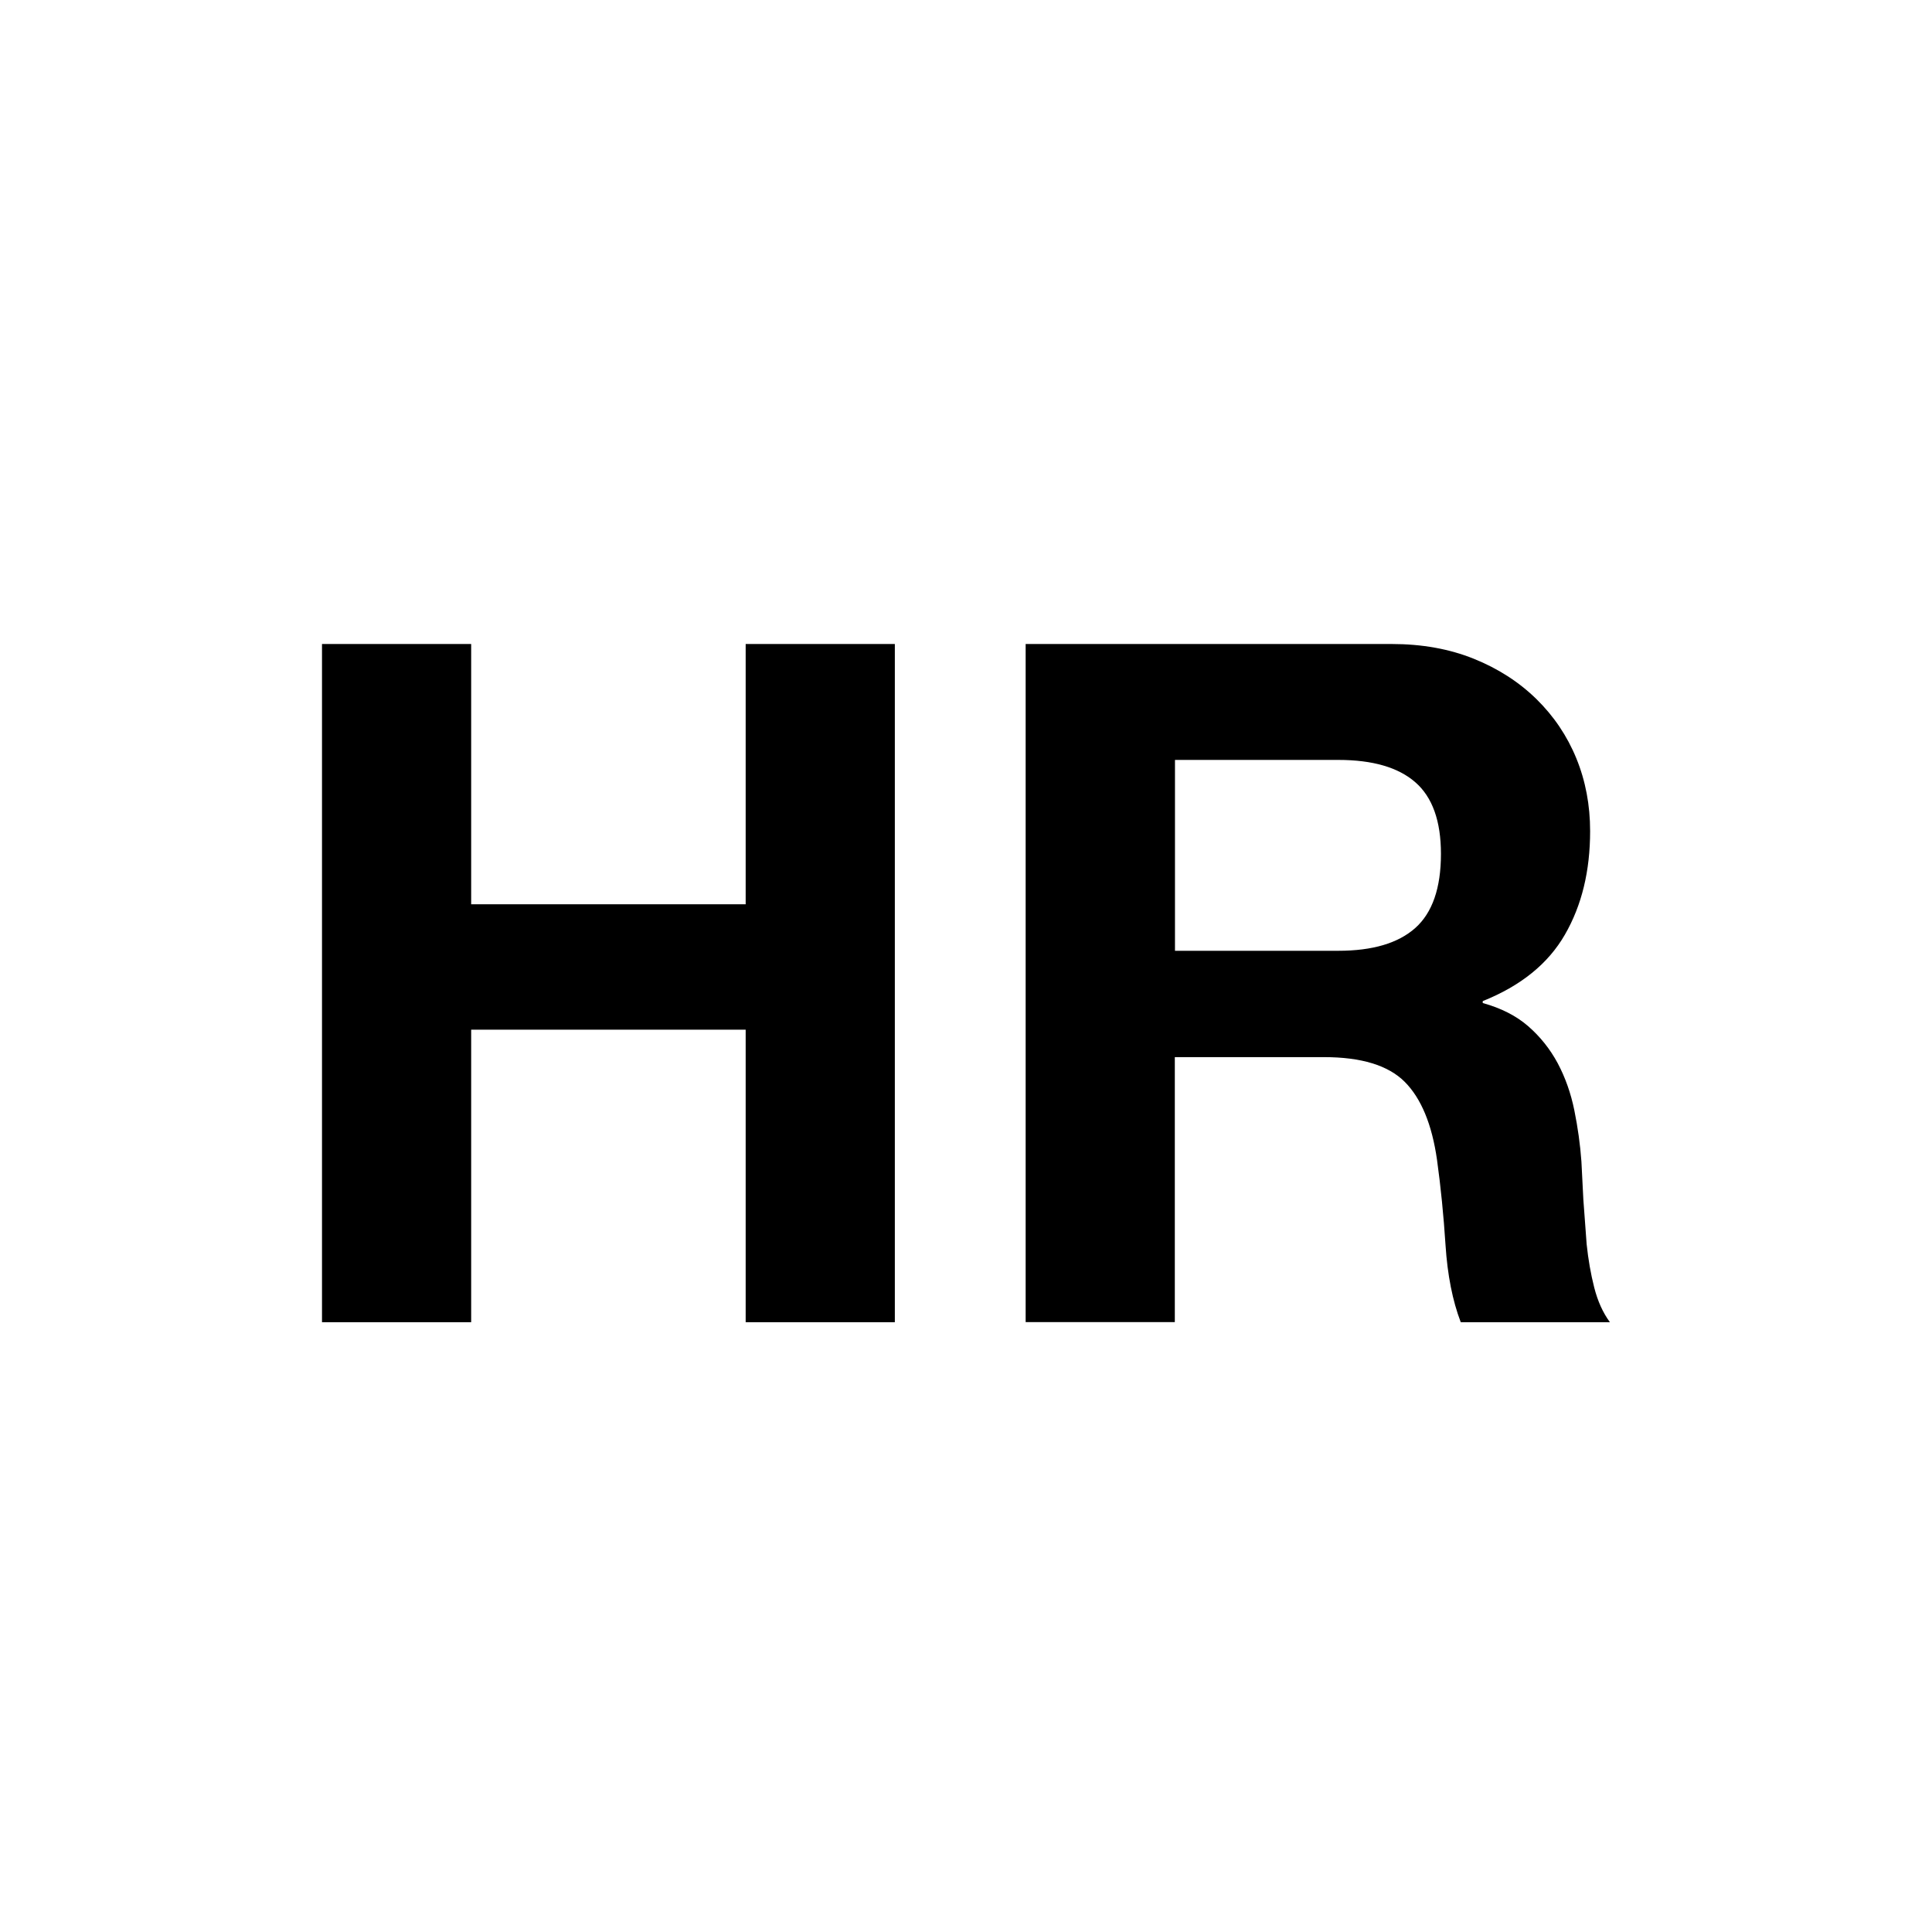
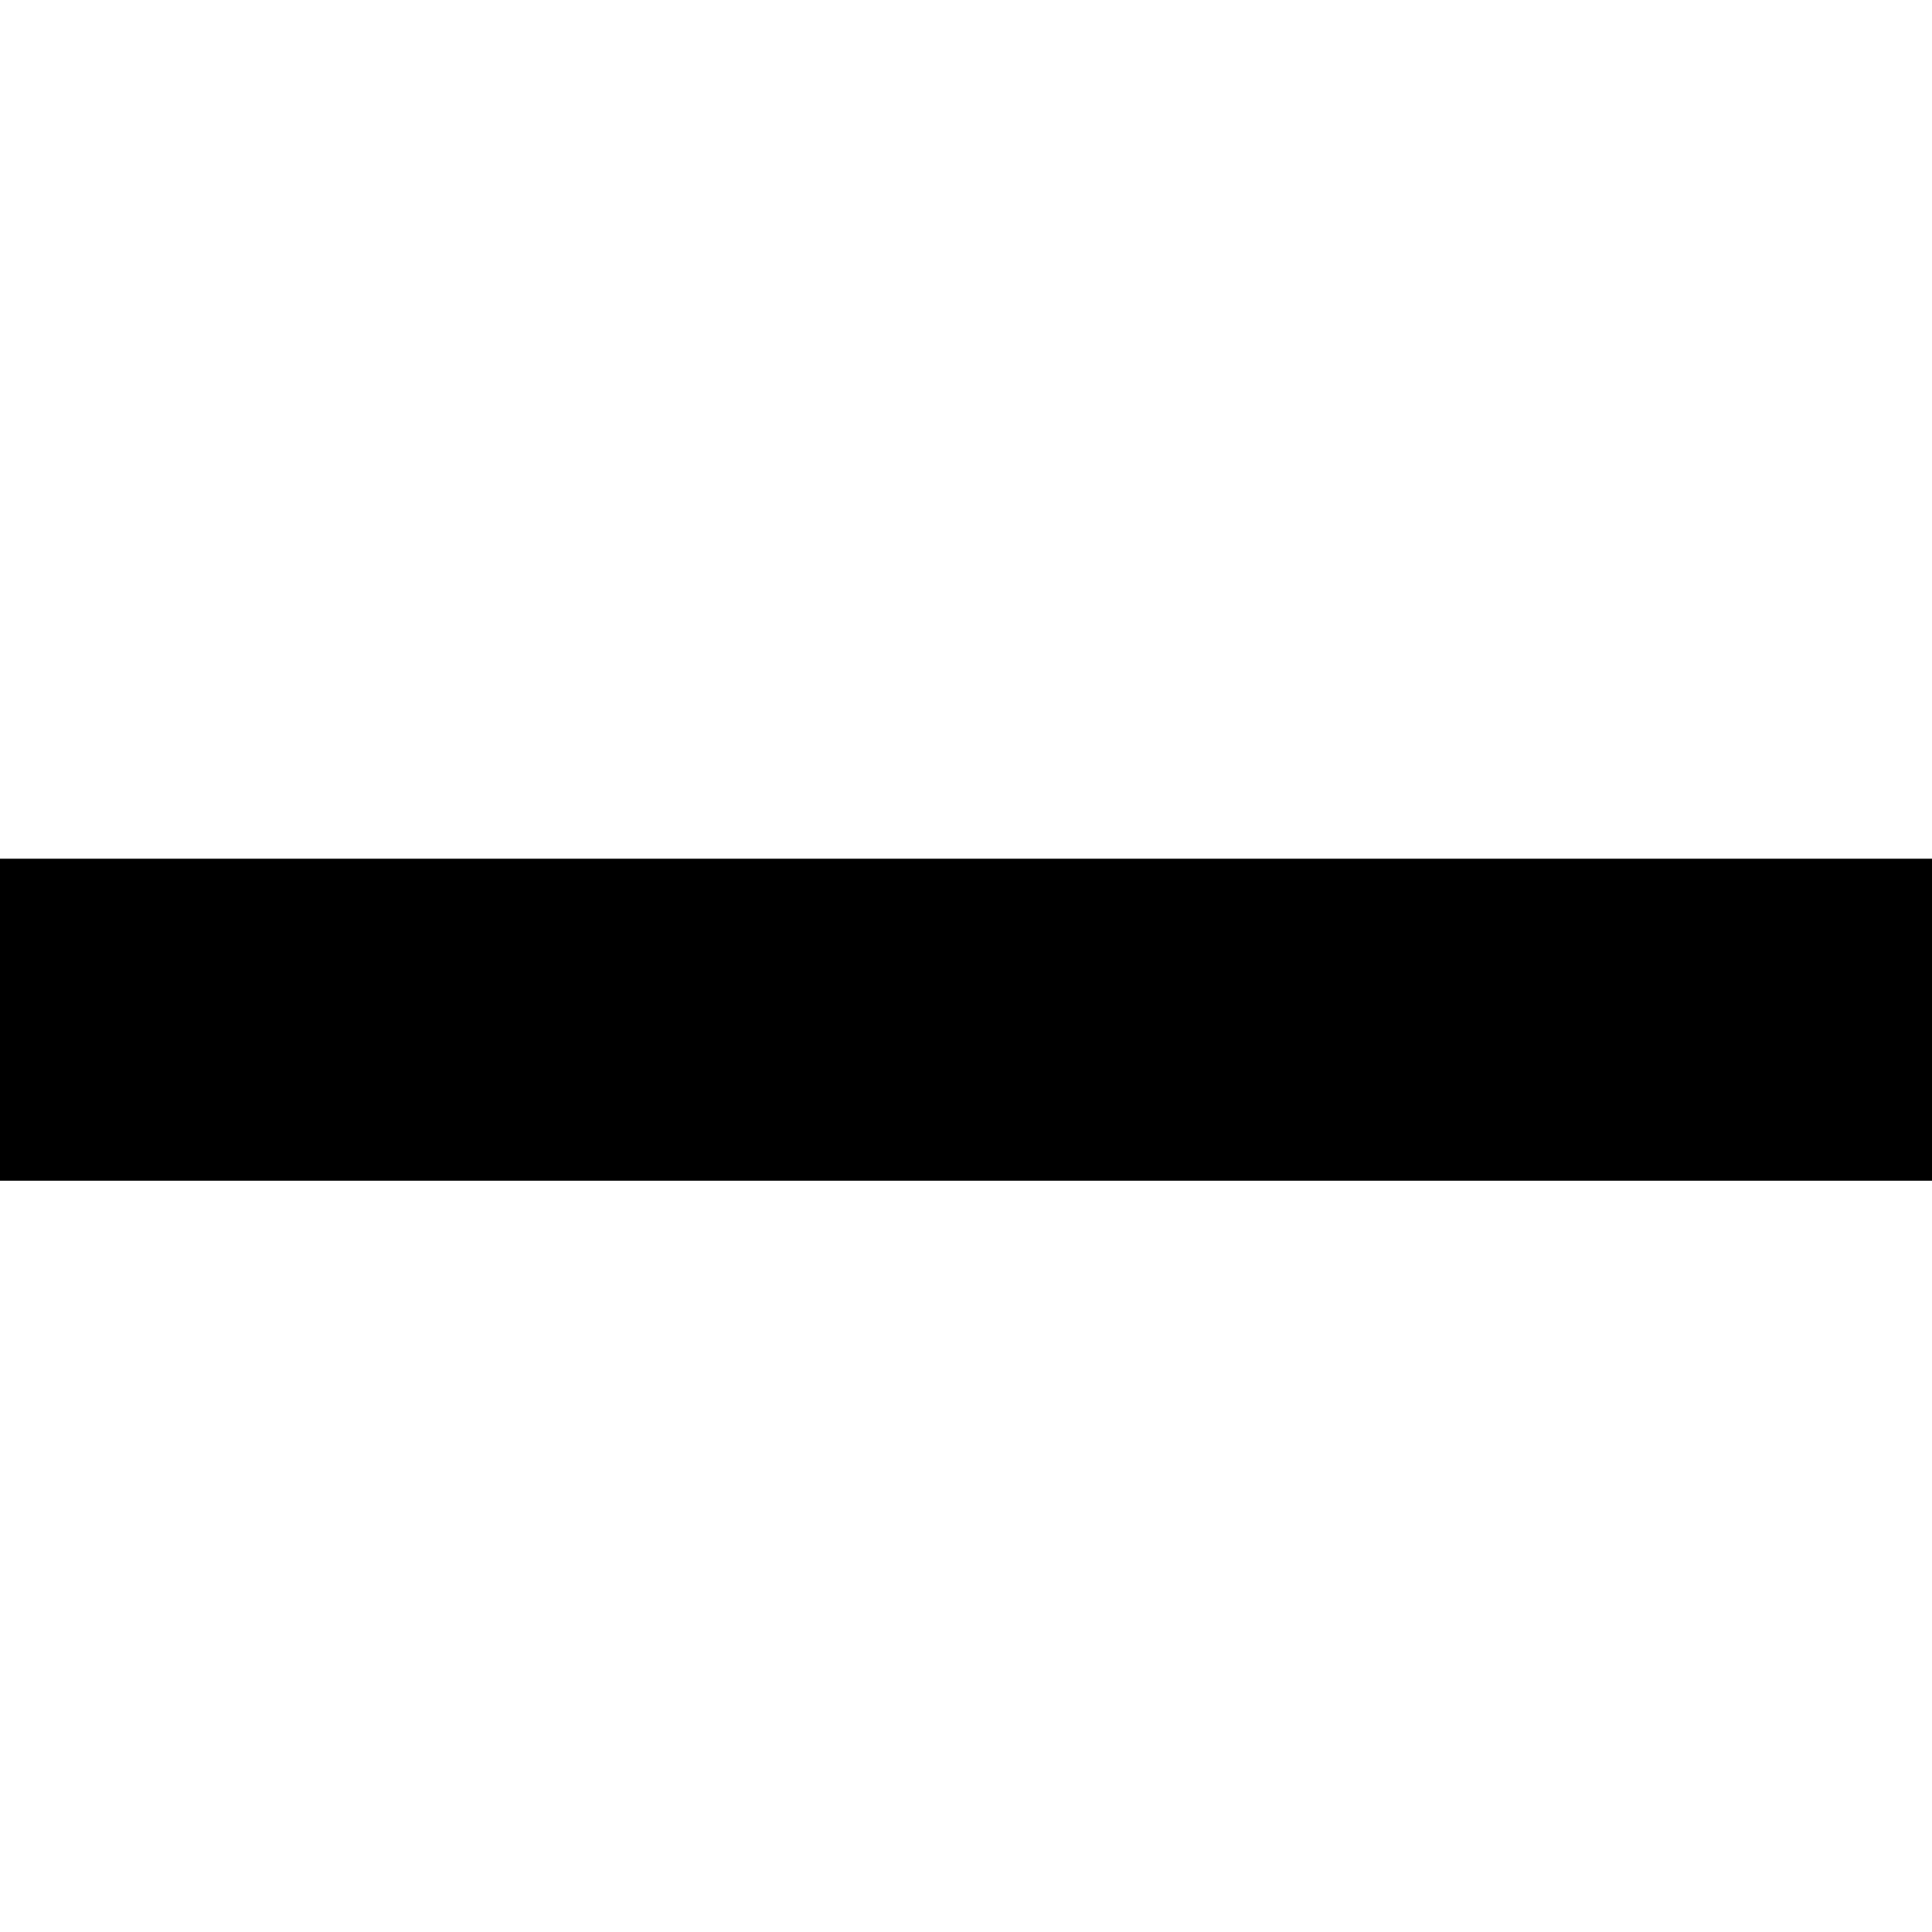
- <svg xmlns="http://www.w3.org/2000/svg" width="24" height="24">
-   <path fill-rule="evenodd" d="M4 8v8.425h1.853v-3.634h3.41v3.634h1.853v-8.425h-1.853v3.233h-3.41v-3.233h-1.853zm10.596 3.811h2.029c.425 0 .743-.094.956-.283.212-.189.319-.496.319-.92 0-.409-.106-.706-.319-.891-.212-.185-.531-.277-.956-.277h-2.029v2.372zm-1.853-3.811h4.543c.378 0 .718.061 1.021.183.303.122.562.289.779.501.216.212.382.458.496.737.114.279.171.58.171.903 0 .496-.104.924-.313 1.286-.208.362-.549.637-1.021.826v.024c.228.063.417.159.566.289.149.13.271.283.366.46.094.177.163.372.206.584.043.212.073.425.088.637l.024.472.041.555c.02.189.051.368.094.537.043.169.108.313.195.431h-1.853c-.102-.267-.165-.586-.189-.956-.024-.37-.059-.724-.106-1.062-.063-.441-.197-.763-.401-.968-.205-.205-.539-.307-1.003-.307h-1.853v3.292h-1.853v-8.425z" />
+ <svg xmlns="http://www.w3.org/2000/svg" id="b" viewBox="0 0 72 72">
+   <defs>
+     <style>.d{fill:none;}</style>
+   </defs>
+   <g id="c">
+     <rect y="32" width="72" height="12" />
+     <rect class="d" width="72" height="72" />
+   </g>
</svg>
